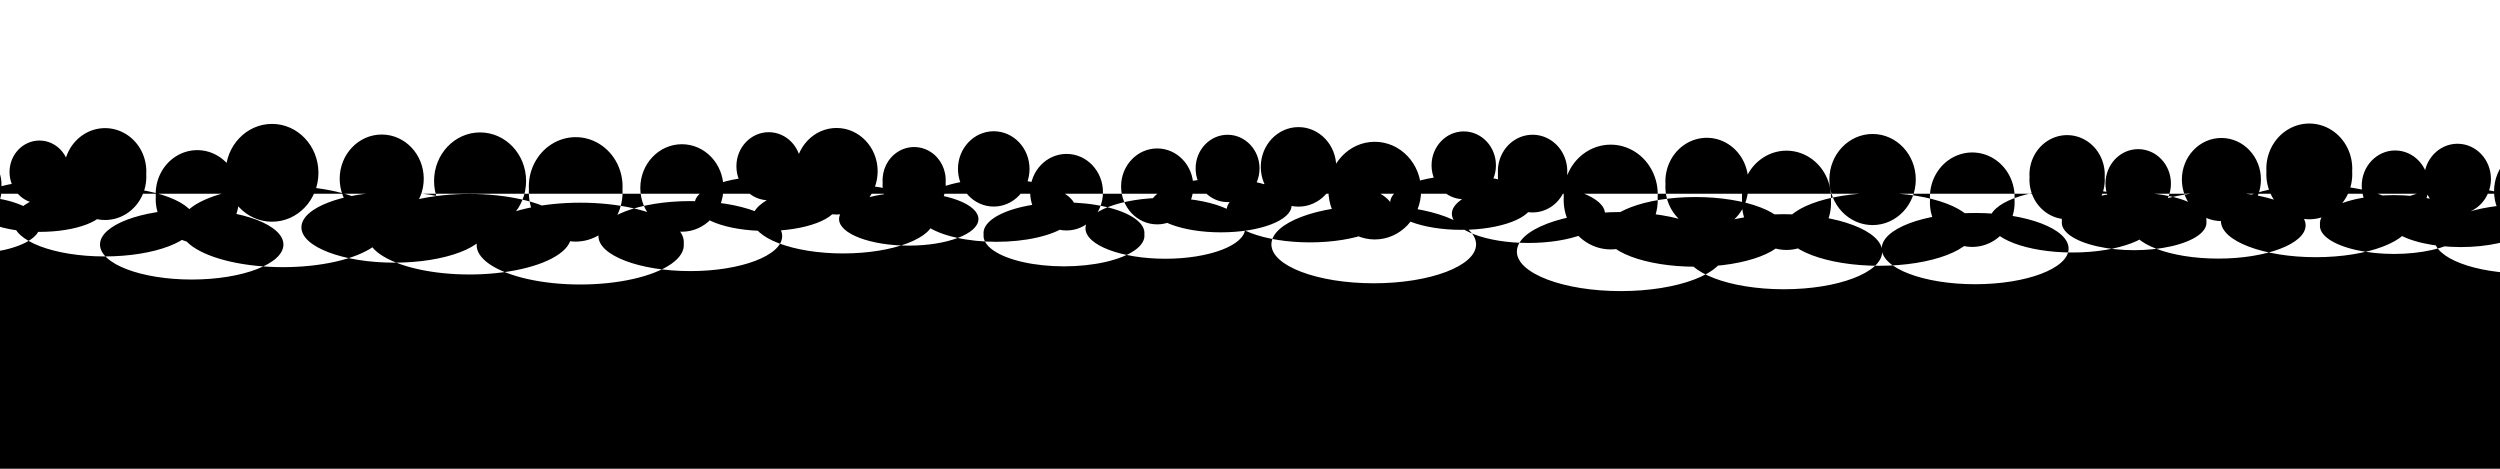
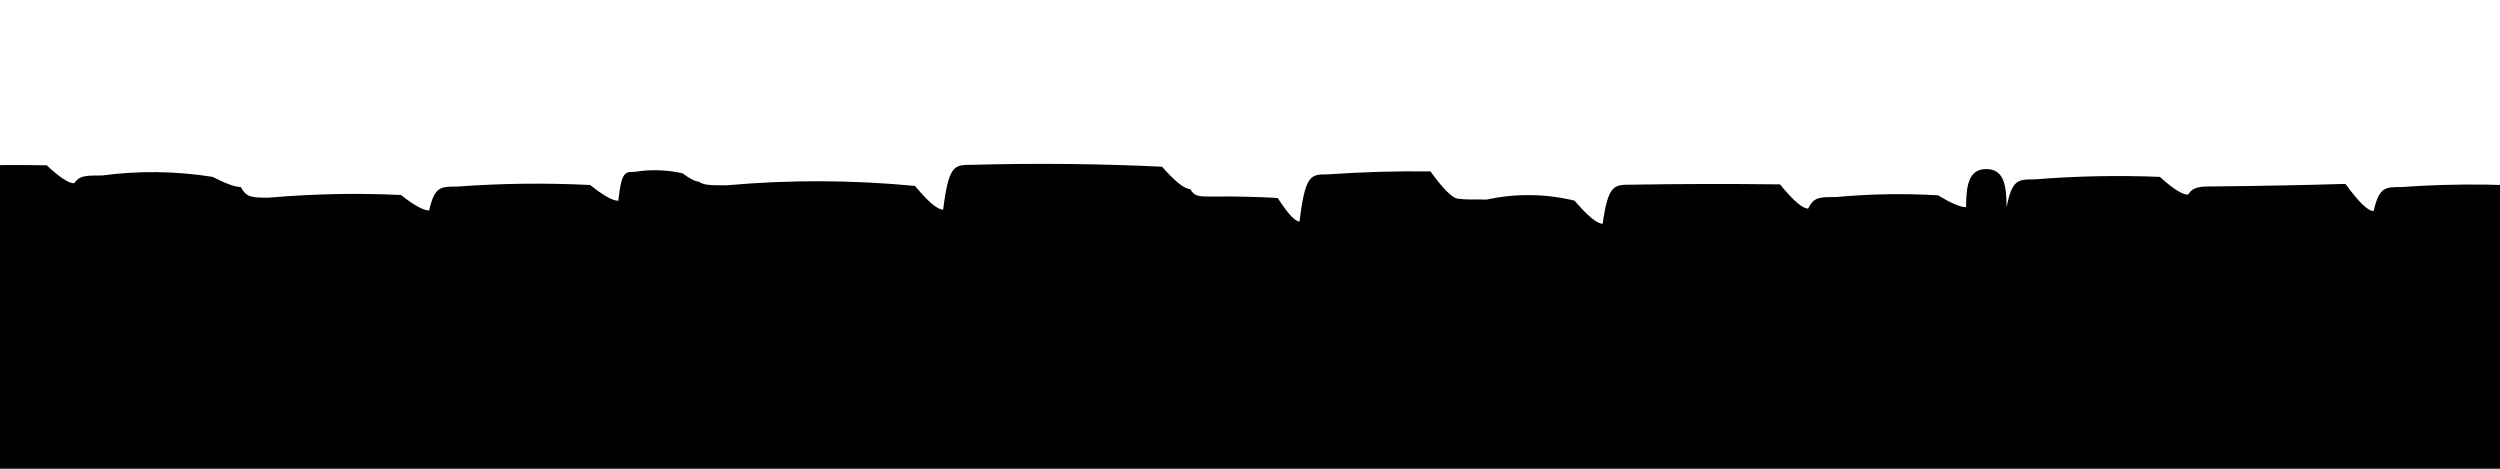
<svg xmlns="http://www.w3.org/2000/svg" viewBox="0 0 1600 300" preserveAspectRatio="xMidYMax slice" fill="currentColor" aria-hidden="true">
-   <path d="M0 300V124H1600V300zM-41 119.6a21 22.1 0 1 0 41.9 0a21 22.1 0 1 0 -41.9 0zM-67.3 143.9a46.4 17.7 0 1 0 92.7 0a46.4 17.7 0 1 0 -92.7 0zM6.1 110.1a19.1 20.1 0 1 0 38.3 0a19.1 20.1 0 1 0 -38.3 0zM-16.9 132.3a42.3 16.1 0 1 0 84.6 0a42.3 16.1 0 1 0 -84.6 0zM40.9 111.4a26.4 27.7 0 1 0 52.7 0a26.4 27.7 0 1 0 -52.7 0zM8.6 141.9a58.2 22.2 0 1 0 116.5 0a58.2 22.2 0 1 0 -116.5 0zM99.7 125.8a26.6 28 0 1 0 53.1 0a26.6 28 0 1 0 -53.1 0zM64 156.5a58.7 22.4 0 1 0 117.4 0a58.7 22.4 0 1 0 -117.4 0zM144.4 110.6a29.7 31.3 0 1 0 59.4 0a29.7 31.3 0 1 0 -59.4 0zM115.5 145a65.7 25 0 1 0 131.3 0a65.7 25 0 1 0 -131.3 0zM217.4 114.4a26.9 28.3 0 1 0 53.8 0a26.9 28.3 0 1 0 -53.8 0zM192.9 145.5a59.4 22.6 0 1 0 118.8 0a59.4 22.6 0 1 0 -118.8 0zM277.8 115.8a29.4 31 0 1 0 58.9 0a29.4 31 0 1 0 -58.9 0zM235.4 149.9a65.1 24.8 0 1 0 130.1 0a65.1 24.8 0 1 0 -130.1 0zM338.5 121.2a30 31.6 0 1 0 59.9 0a30 31.6 0 1 0 -59.9 0zM305.1 155.9a66.3 25.2 0 1 0 132.5 0a66.3 25.2 0 1 0 -132.5 0zM409.8 120.3a26.6 28 0 1 0 53.2 0a26.6 28 0 1 0 -53.2 0zM383 151.1a58.8 22.4 0 1 0 117.6 0a58.8 22.4 0 1 0 -117.6 0zM471.3 106.4a20.7 21.8 0 1 0 41.4 0a20.7 21.8 0 1 0 -41.4 0zM444.6 130.4a45.8 17.4 0 1 0 91.6 0a45.8 17.4 0 1 0 -91.6 0zM509.1 109.6a26.3 27.7 0 1 0 52.6 0a26.3 27.7 0 1 0 -52.6 0zM481.5 140.1a58.1 22.1 0 1 0 116.2 0a58.1 22.1 0 1 0 -116.2 0zM564.9 116.8a20.2 21.2 0 1 0 40.3 0a20.2 21.2 0 1 0 -40.3 0zM537 140.2a44.6 17 0 1 0 89.2 0a44.6 17 0 1 0 -89.2 0zM613.1 108.1a22.9 24.1 0 1 0 45.8 0a22.9 24.1 0 1 0 -45.8 0zM587.1 134.6a50.7 19.3 0 1 0 101.3 0a50.7 19.3 0 1 0 -101.3 0zM659.3 123a23.3 24.5 0 1 0 46.6 0a23.3 24.5 0 1 0 -46.6 0zM629.5 150a51.5 19.6 0 1 0 102.9 0a51.5 19.6 0 1 0 -102.9 0zM717.5 119.3a23.1 24.3 0 1 0 46.2 0a23.1 24.3 0 1 0 -46.2 0zM694.7 146.1a51.1 19.5 0 1 0 102.2 0a51.1 19.5 0 1 0 -102.2 0zM765.2 107.8a20.4 21.5 0 1 0 40.9 0a20.4 21.5 0 1 0 -40.9 0zM736.2 131.5a45.2 17.2 0 1 0 90.4 0a45.2 17.2 0 1 0 -90.4 0zM806.9 106.8a24.1 25.4 0 1 0 48.3 0a24.1 25.4 0 1 0 -48.3 0zM785 134.8a53.3 20.3 0 1 0 106.7 0a53.3 20.3 0 1 0 -106.7 0zM850.2 122a29.6 31.2 0 1 0 59.3 0a29.6 31.2 0 1 0 -59.3 0zM813.7 156.4a65.5 24.9 0 1 0 131 0a65.5 24.9 0 1 0 -131 0zM916.2 105.8a20.6 21.7 0 1 0 41.2 0a20.6 21.7 0 1 0 -41.2 0zM889.7 129.7a45.6 17.4 0 1 0 91.2 0a45.6 17.4 0 1 0 -91.2 0zM958.7 111.1a22.2 23.3 0 1 0 44.3 0a22.2 23.3 0 1 0 -44.3 0zM929.2 136.8a49 18.7 0 1 0 98 0a49 18.7 0 1 0 -98 0zM1000.8 126.1a30.1 31.7 0 1 0 60.1 0a30.1 31.7 0 1 0 -60.1 0zM970.8 161a66.5 25.3 0 1 0 133 0a66.5 25.3 0 1 0 -133 0zM1065.9 117.8a26.5 27.9 0 1 0 52.9 0a26.5 27.9 0 1 0 -52.9 0zM1026.6 148.4a58.5 22.3 0 1 0 117 0a58.5 22.3 0 1 0 -117 0zM1114.9 128.2a28.5 30 0 1 0 56.9 0a28.5 30 0 1 0 -56.9 0zM1078.7 161.1a62.9 24 0 1 0 125.9 0a62.9 24 0 1 0 -125.9 0zM1170.8 114.9a27.6 29.1 0 1 0 55.3 0a27.6 29.1 0 1 0 -55.3 0zM1141.6 146.8a61.1 23.3 0 1 0 122.2 0a61.1 23.3 0 1 0 -122.2 0zM1235.2 127.8a27.1 28.5 0 1 0 54.1 0a27.1 28.5 0 1 0 -54.1 0zM1204.3 159.1a59.8 22.8 0 1 0 119.6 0a59.8 22.8 0 1 0 -119.6 0zM1298.9 113.4a24.1 25.3 0 1 0 48.1 0a24.1 25.3 0 1 0 -48.1 0zM1273.3 141.3a53.2 20.3 0 1 0 106.4 0a53.2 20.3 0 1 0 -106.4 0zM1347.5 117.5a20.9 22 0 1 0 41.9 0a20.9 22 0 1 0 -41.9 0zM1319.6 141.7a46.3 17.6 0 1 0 92.5 0a46.3 17.6 0 1 0 -92.5 0zM1396.4 114.9a25.3 26.6 0 1 0 50.6 0a25.3 26.6 0 1 0 -50.6 0zM1363.8 144.2a55.9 21.3 0 1 0 111.8 0a55.9 21.3 0 1 0 -111.8 0zM1450.5 109.7a27.5 28.9 0 1 0 54.9 0a27.5 28.9 0 1 0 -54.9 0zM1421.4 141.5a60.7 23.1 0 1 0 121.4 0a60.7 23.1 0 1 0 -121.4 0zM1511.5 118.9a21.4 22.6 0 1 0 42.8 0a21.4 22.6 0 1 0 -42.8 0zM1484.8 143.7a47.4 18 0 1 0 94.7 0a47.4 18 0 1 0 -94.7 0zM1551.4 114.5a21.4 22.5 0 1 0 42.8 0a21.4 22.5 0 1 0 -42.8 0zM1527.6 139.3a47.4 18 0 1 0 94.7 0a47.4 18 0 1 0 -94.7 0zM1596.2 122.4a26.3 27.7 0 1 0 52.6 0a26.3 27.7 0 1 0 -52.6 0zM1557.9 152.9a58.1 22.1 0 1 0 116.3 0a58.1 22.1 0 1 0 -116.3 0z" />
+   <path d="M-40 300V110C-36.5 106.2 -33 106.2 -22.5 106.2Q3.7 105.3 29.9 105.8Q42.2 117.3 47.4 117.3C51 112.3 54.6 112.3 65.4 112.3Q100.7 107.6 136.1 113.2Q148.7 119.7 154.1 119.7C157.7 126.5 161.3 126.5 172.1 126.5Q214.4 122.8 256.6 124.8Q269.2 134.7 274.6 134.7C278.2 119.4 281.8 119.4 292.6 119.4Q335.2 116.3 377.7 118.4Q390.3 128.5 395.7 128.5C397.8 110 399.8 110 406 110Q421.4 107.5 436.8 110.9Q444 116.2 447.1 116.2C450.7 118.6 454.3 118.6 465.1 118.6Q525.3 113.2 585.6 119Q598.2 134.2 603.6 134.2C607.2 105.5 610.8 105.5 621.6 105.5Q682.6 103.8 743.7 106.7Q756.3 121 761.7 121C764.5 125.8 767.3 125.8 775.7 125.8Q796.7 125.5 817.7 126.7Q827.5 141.8 831.7 141.8C835.3 111.6 838.9 111.6 849.7 111.6Q882.6 109.3 915.5 109.7Q928.1 127.2 933.5 127.2C937.1 127.7 940.7 127.7 951.5 127.7Q979.6 121.7 1007.7 128.4Q1020.3 143.2 1025.7 143.2C1029.3 118.2 1032.9 118.2 1043.7 118.2Q1091.5 117.4 1139.2 118Q1151.8 133.5 1157.2 133.5C1160.8 126.1 1164.4 126.1 1175.2 126.1Q1207.7 123.1 1240.3 125Q1252.9 132.6 1258.3 132.6C1258.3 117.9 1260.3 108.2 1271.2 108.2C1282.2 108.2 1284.2 117.9 1284.2 132.6C1287.8 114.8 1291.4 114.8 1302.2 114.8Q1342.2 111.6 1382.3 113.2Q1394.9 124.6 1400.3 124.6C1403.9 119.3 1407.5 119.3 1418.3 119.3Q1459.7 118.9 1501.1 117.7Q1513.7 135.1 1519.1 135.1C1522.7 119.7 1526.3 119.7 1537.1 119.7Q1590.5 115.9 1644 121.1Q1656.6 132.2 1662 132.2V300Z" />
</svg>
